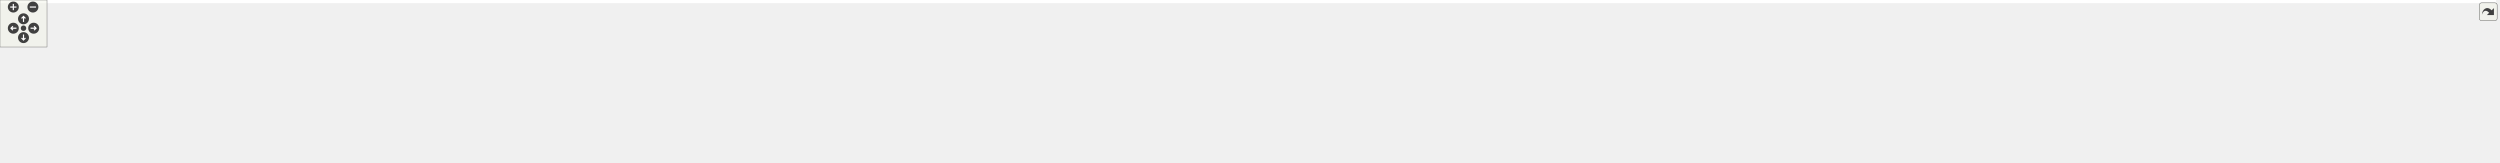
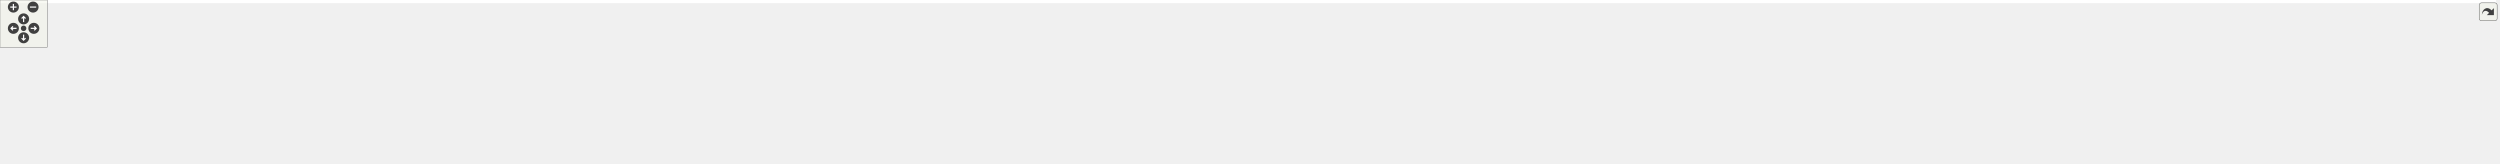
<svg xmlns="http://www.w3.org/2000/svg" xmlns:xlink="http://www.w3.org/1999/xlink" id="main" version="1.1" xml:space="preserve">
  <style type="text/css">
.edge:hover path { stroke: red; }
.edge:hover polygon { stroke: red; fill: red; }
</style>
  <defs>
    <circle id="rim" cx="0" cy="0" r="7" />
    <circle id="rim2" cx="0" cy="0" r="3.5" />
    <g id="zoomPlus">
      <use xlink:href="#rim" fill="#404040">
        <set attributeName="fill" to="#808080" begin="zoomplus.mouseover" end="zoomplus.mouseout" />
      </use>
      <path d="M-4,0h8M0,-4v8" fill="none" stroke="white" stroke-width="1.5" pointer-events="none" />
    </g>
    <g id="zoomMin">
      <use xlink:href="#rim" fill="#404040">
        <set attributeName="fill" to="#808080" begin="zoomminus.mouseover" end="zoomminus.mouseout" />
      </use>
      <path d="M-4,0h8" fill="none" stroke="white" stroke-width="1.5" pointer-events="none" />
    </g>
    <g id="dirArrow">
      <path fill="none" stroke="white" stroke-width="1.5" d="M0,-3.0v7 M-2.5,-0.5L0,-3.0L2.5,-0.5" />
    </g>
    <g id="resetDef">
      <use xlink:href="#rim2" fill="#404040">
        <set attributeName="fill" to="#808080" begin="reset.mouseover" end="reset.mouseout" />
      </use>
    </g>
  </defs>
  <svg id="graph" class="graph">
    <g id="viewport">
-       <polygon fill="white" stroke="transparent" points="-4,4 -4,-147 3185.5,-147 3185.5,4 -4,4" />
+       <polygon fill="white" stroke="transparent" points="-4,4 -4,-147 3171.5,-147 3171.5,4 -4,4" />
      <g id="node1" class="node">
        <g id="a_node1">
          <a xlink:title=" ">
            <polygon fill="#bfbfbf" stroke="black" points="1474.5,-123.5 1474.5,-142.5 1600.5,-142.5 1600.5,-123.5 1474.5,-123.5" />
            <text text-anchor="middle" x="1537.5" y="-130.5" font-family="Helvetica,sans-Serif" font-size="10.00">libs/dolphin/si/SIBios.cpp</text>
          </a>
        </g>
      </g>
      <g id="node2" class="node">
        <g id="a_node2">
          <a xlink:href="dol2asm_8h.html" target="_top" xlink:title=" ">
            <polygon fill="white" stroke="black" points="0,-62 0,-81 61,-81 61,-62 0,-62" />
            <text text-anchor="middle" x="30.5" y="-69" font-family="Helvetica,sans-Serif" font-size="10.00">dol2asm.h</text>
          </a>
        </g>
      </g>
      <g id="edge1" class="edge">
        <path fill="none" stroke="midnightblue" d="M1474.4,-132.41C1230.63,-133.62 350.44,-134.55 75.5,-87 71.31,-86.28 66.98,-85.25 62.73,-84.08" />
        <polygon fill="midnightblue" stroke="midnightblue" points="63.67,-80.71 53.08,-81.14 61.63,-87.4 63.67,-80.71" />
      </g>
      <g id="node3" class="node">
        <g id="a_node3">
          <a xlink:href="types_8h.html" target="_top" xlink:title=" ">
            <polygon fill="white" stroke="black" points="87,-0.5 87,-19.5 168,-19.5 168,-0.5 87,-0.5" />
            <text text-anchor="middle" x="127.5" y="-7.5" font-family="Helvetica,sans-Serif" font-size="10.00">dolphin/types.h</text>
          </a>
        </g>
      </g>
      <g id="edge2" class="edge">
        <path fill="none" stroke="midnightblue" d="M1474.05,-131.19C1200.23,-127.57 132.59,-111.86 108.5,-87 93.25,-71.26 104.73,-45.22 115.33,-28.08" />
        <polygon fill="midnightblue" stroke="midnightblue" points="118.34,-29.87 120.95,-19.6 112.51,-26 118.34,-29.87" />
      </g>
      <g id="node4" class="node">
        <g id="a_node4">
          <a xlink:href="SIBios_8h.html" target="_top" xlink:title=" ">
            <polygon fill="white" stroke="black" points="117.5,-62 117.5,-81 215.5,-81 215.5,-62 117.5,-62" />
            <text text-anchor="middle" x="166.5" y="-69" font-family="Helvetica,sans-Serif" font-size="10.00">dolphin/si/SIBios.h</text>
          </a>
        </g>
      </g>
      <g id="edge3" class="edge">
        <path fill="none" stroke="midnightblue" d="M1474.4,-131.6C1247.04,-129.87 470.27,-121.54 224.5,-87 218.23,-86.12 211.65,-84.83 205.27,-83.39" />
        <polygon fill="midnightblue" stroke="midnightblue" points="206.02,-79.97 195.47,-81.02 204.37,-86.77 206.02,-79.97" />
      </g>
      <g id="node5" class="node">
        <g id="a_node5">
          <a xlink:title=" ">
            <polygon fill="white" stroke="#bfbfbf" points="233.5,-56.5 233.5,-86.5 345.5,-86.5 345.5,-56.5 233.5,-56.5" />
            <text text-anchor="start" x="241.5" y="-74.5" font-family="Helvetica,sans-Serif" font-size="10.00">asm/dolphin/si/SIBios</text>
            <text text-anchor="middle" x="289.5" y="-63.5" font-family="Helvetica,sans-Serif" font-size="10.00">/SIBusy.s</text>
          </a>
        </g>
      </g>
      <g id="edge5" class="edge">
        <path fill="none" stroke="midnightblue" d="M1474.16,-131.11C1264.5,-127.92 593.37,-115.77 355.73,-86.96" />
        <polygon fill="midnightblue" stroke="midnightblue" points="356.12,-83.48 345.76,-85.71 355.25,-90.42 356.12,-83.48" />
      </g>
      <g id="node6" class="node">
        <g id="a_node6">
          <a xlink:title=" ">
            <polygon fill="white" stroke="#bfbfbf" points="363.5,-56.5 363.5,-86.5 475.5,-86.5 475.5,-56.5 363.5,-56.5" />
            <text text-anchor="start" x="371.5" y="-74.5" font-family="Helvetica,sans-Serif" font-size="10.00">asm/dolphin/si/SIBios</text>
            <text text-anchor="middle" x="419.5" y="-63.5" font-family="Helvetica,sans-Serif" font-size="10.00">/SIIsChanBusy.s</text>
          </a>
        </g>
      </g>
      <g id="edge6" class="edge">
        <path fill="none" stroke="midnightblue" d="M1474.36,-130.77C1280.83,-126.76 696.82,-112.92 485.82,-86.97" />
        <polygon fill="midnightblue" stroke="midnightblue" points="486.12,-83.48 475.76,-85.69 485.24,-90.43 486.12,-83.48" />
      </g>
      <g id="node7" class="node">
        <g id="a_node7">
          <a xlink:title=" ">
            <polygon fill="white" stroke="#bfbfbf" points="493.5,-56.5 493.5,-86.5 605.5,-86.5 605.5,-56.5 493.5,-56.5" />
            <text text-anchor="start" x="501.5" y="-74.5" font-family="Helvetica,sans-Serif" font-size="10.00">asm/dolphin/si/SIBios</text>
            <text text-anchor="middle" x="549.5" y="-63.5" font-family="Helvetica,sans-Serif" font-size="10.00">/CompleteTransfer.s</text>
          </a>
        </g>
      </g>
      <g id="edge7" class="edge">
        <path fill="none" stroke="midnightblue" d="M1474.49,-132.62C1326.21,-133.29 943.62,-130.39 615.93,-87.03" />
        <polygon fill="midnightblue" stroke="midnightblue" points="616.14,-83.53 605.76,-85.67 615.21,-90.46 616.14,-83.53" />
      </g>
      <g id="node8" class="node">
        <g id="a_node8">
          <a xlink:title=" ">
            <polygon fill="white" stroke="#bfbfbf" points="623.5,-56.5 623.5,-86.5 735.5,-86.5 735.5,-56.5 623.5,-56.5" />
            <text text-anchor="start" x="631.5" y="-74.5" font-family="Helvetica,sans-Serif" font-size="10.00">asm/dolphin/si/SIBios</text>
            <text text-anchor="middle" x="679.5" y="-63.5" font-family="Helvetica,sans-Serif" font-size="10.00">/SIInterruptHandler.s</text>
          </a>
        </g>
      </g>
      <g id="edge8" class="edge">
        <path fill="none" stroke="midnightblue" d="M1474.29,-131.82C1339.63,-130.69 1014.8,-123.99 745.5,-87 745.4,-86.99 745.3,-86.97 745.19,-86.96" />
        <polygon fill="midnightblue" stroke="midnightblue" points="745.98,-83.54 735.56,-85.45 744.9,-90.45 745.98,-83.54" />
      </g>
      <g id="node9" class="node">
        <g id="a_node9">
          <a xlink:title=" ">
            <polygon fill="white" stroke="#bfbfbf" points="754,-56.5 754,-86.5 885,-86.5 885,-56.5 754,-56.5" />
            <text text-anchor="start" x="762" y="-74.5" font-family="Helvetica,sans-Serif" font-size="10.00">asm/dolphin/si/SIBios</text>
            <text text-anchor="middle" x="819.5" y="-63.5" font-family="Helvetica,sans-Serif" font-size="10.00">/SIEnablePollingInterrupt.s</text>
          </a>
        </g>
      </g>
      <g id="edge9" class="edge">
        <path fill="none" stroke="midnightblue" d="M1474.27,-130.11C1360.47,-126.17 1113.49,-115.07 895.32,-86.99" />
        <polygon fill="midnightblue" stroke="midnightblue" points="895.64,-83.5 885.28,-85.68 894.74,-90.45 895.64,-83.5" />
      </g>
      <g id="node10" class="node">
        <g id="a_node10">
          <a xlink:title=" ">
            <polygon fill="white" stroke="#bfbfbf" points="903.5,-56.5 903.5,-86.5 1039.5,-86.5 1039.5,-56.5 903.5,-56.5" />
            <text text-anchor="start" x="911.5" y="-74.5" font-family="Helvetica,sans-Serif" font-size="10.00">asm/dolphin/si/SIBios</text>
            <text text-anchor="middle" x="971.5" y="-63.5" font-family="Helvetica,sans-Serif" font-size="10.00">/SIRegisterPollingHandler.s</text>
          </a>
        </g>
      </g>
      <g id="edge10" class="edge">
        <path fill="none" stroke="midnightblue" d="M1474.12,-128.02C1380.83,-121.74 1201.19,-108.05 1049.5,-87 1049.4,-86.99 1049.3,-86.97 1049.19,-86.96" />
        <polygon fill="midnightblue" stroke="midnightblue" points="1049.91,-83.53 1039.5,-85.52 1048.88,-90.45 1049.91,-83.53" />
      </g>
      <g id="node11" class="node">
        <g id="a_node11">
          <a xlink:title=" ">
            <polygon fill="white" stroke="#bfbfbf" points="1058,-56.5 1058,-86.5 1203,-86.5 1203,-56.5 1058,-56.5" />
            <text text-anchor="start" x="1066" y="-74.5" font-family="Helvetica,sans-Serif" font-size="10.00">asm/dolphin/si/SIBios</text>
            <text text-anchor="middle" x="1130.5" y="-63.5" font-family="Helvetica,sans-Serif" font-size="10.00">/SIUnregisterPollingHandler.s</text>
          </a>
        </g>
      </g>
      <g id="edge11" class="edge">
        <path fill="none" stroke="midnightblue" d="M1474.49,-123.99C1411.11,-115.76 1310.34,-102.25 1213.33,-87.1" />
        <polygon fill="midnightblue" stroke="midnightblue" points="1213.78,-83.62 1203.35,-85.53 1212.69,-90.54 1213.78,-83.62" />
      </g>
      <g id="node12" class="node">
        <g id="a_node12">
          <a xlink:title=" ">
            <polygon fill="white" stroke="#bfbfbf" points="1221.5,-56.5 1221.5,-86.5 1333.5,-86.5 1333.5,-56.5 1221.5,-56.5" />
            <text text-anchor="start" x="1229.5" y="-74.5" font-family="Helvetica,sans-Serif" font-size="10.00">asm/dolphin/si/SIBios</text>
            <text text-anchor="middle" x="1277.5" y="-63.5" font-family="Helvetica,sans-Serif" font-size="10.00">/SIInit.s</text>
          </a>
        </g>
      </g>
      <g id="edge12" class="edge">
        <path fill="none" stroke="midnightblue" d="M1500.25,-123.48C1459.53,-114.16 1393.47,-99.04 1343.84,-87.68" />
        <polygon fill="midnightblue" stroke="midnightblue" points="1344.36,-84.21 1333.83,-85.39 1342.8,-91.03 1344.36,-84.21" />
      </g>
      <g id="node13" class="node">
        <g id="a_node13">
          <a xlink:title=" ">
            <polygon fill="white" stroke="#bfbfbf" points="1351.5,-56.5 1351.5,-86.5 1463.5,-86.5 1463.5,-56.5 1351.5,-56.5" />
            <text text-anchor="start" x="1359.5" y="-74.5" font-family="Helvetica,sans-Serif" font-size="10.00">asm/dolphin/si/SIBios</text>
            <text text-anchor="middle" x="1407.5" y="-63.5" font-family="Helvetica,sans-Serif" font-size="10.00">/__SITransfer.s</text>
          </a>
        </g>
      </g>
      <g id="edge13" class="edge">
        <path fill="none" stroke="midnightblue" d="M1518.87,-123.48C1500.28,-114.96 1471.12,-101.62 1447.3,-90.72" />
        <polygon fill="midnightblue" stroke="midnightblue" points="1448.69,-87.5 1438.14,-86.52 1445.77,-93.87 1448.69,-87.5" />
      </g>
      <g id="node14" class="node">
        <g id="a_node14">
          <a xlink:title=" ">
            <polygon fill="white" stroke="#bfbfbf" points="1481.5,-56.5 1481.5,-86.5 1593.5,-86.5 1593.5,-56.5 1481.5,-56.5" />
            <text text-anchor="start" x="1489.5" y="-74.5" font-family="Helvetica,sans-Serif" font-size="10.00">asm/dolphin/si/SIBios</text>
            <text text-anchor="middle" x="1537.5" y="-63.5" font-family="Helvetica,sans-Serif" font-size="10.00">/SIGetStatus.s</text>
          </a>
        </g>
      </g>
      <g id="edge14" class="edge">
        <path fill="none" stroke="midnightblue" d="M1537.5,-123.48C1537.5,-116.47 1537.5,-106.19 1537.5,-96.7" />
        <polygon fill="midnightblue" stroke="midnightblue" points="1541,-96.52 1537.5,-86.52 1534,-96.52 1541,-96.52" />
      </g>
      <g id="node15" class="node">
        <g id="a_node15">
          <a xlink:title=" ">
            <polygon fill="white" stroke="#bfbfbf" points="1611.5,-56.5 1611.5,-86.5 1723.5,-86.5 1723.5,-56.5 1611.5,-56.5" />
            <text text-anchor="start" x="1619.5" y="-74.5" font-family="Helvetica,sans-Serif" font-size="10.00">asm/dolphin/si/SIBios</text>
            <text text-anchor="middle" x="1667.5" y="-63.5" font-family="Helvetica,sans-Serif" font-size="10.00">/SISetCommand.s</text>
          </a>
        </g>
      </g>
      <g id="edge15" class="edge">
        <path fill="none" stroke="midnightblue" d="M1556.13,-123.48C1574.72,-114.96 1603.88,-101.62 1627.7,-90.72" />
        <polygon fill="midnightblue" stroke="midnightblue" points="1629.23,-93.87 1636.86,-86.52 1626.31,-87.5 1629.23,-93.87" />
      </g>
      <g id="node16" class="node">
        <g id="a_node16">
          <a xlink:title=" ">
            <polygon fill="white" stroke="#bfbfbf" points="1741.5,-56.5 1741.5,-86.5 1863.5,-86.5 1863.5,-56.5 1741.5,-56.5" />
            <text text-anchor="start" x="1749.5" y="-74.5" font-family="Helvetica,sans-Serif" font-size="10.00">asm/dolphin/si/SIBios</text>
            <text text-anchor="middle" x="1802.5" y="-63.5" font-family="Helvetica,sans-Serif" font-size="10.00">/SITransferCommands.s</text>
          </a>
        </g>
      </g>
      <g id="edge16" class="edge">
        <path fill="none" stroke="midnightblue" d="M1575.47,-123.48C1616.05,-114.36 1681.33,-99.71 1731.5,-88.44" />
        <polygon fill="midnightblue" stroke="midnightblue" points="1732.33,-91.84 1741.32,-86.24 1730.79,-85.01 1732.33,-91.84" />
      </g>
      <g id="node17" class="node">
        <g id="a_node17">
          <a xlink:title=" ">
            <polygon fill="white" stroke="#bfbfbf" points="1881.5,-56.5 1881.5,-86.5 1993.5,-86.5 1993.5,-56.5 1881.5,-56.5" />
            <text text-anchor="start" x="1889.5" y="-74.5" font-family="Helvetica,sans-Serif" font-size="10.00">asm/dolphin/si/SIBios</text>
            <text text-anchor="middle" x="1937.5" y="-63.5" font-family="Helvetica,sans-Serif" font-size="10.00">/SISetXY.s</text>
          </a>
        </g>
      </g>
      <g id="edge17" class="edge">
        <path fill="none" stroke="midnightblue" d="M1600.73,-125.15C1666.09,-117.69 1771.28,-104.67 1871.22,-87.14" />
        <polygon fill="midnightblue" stroke="midnightblue" points="1871.95,-90.56 1881.19,-85.37 1870.73,-83.67 1871.95,-90.56" />
      </g>
      <g id="node18" class="node">
        <g id="a_node18">
          <a xlink:title=" ">
            <polygon fill="white" stroke="#bfbfbf" points="2011.5,-56.5 2011.5,-86.5 2123.5,-86.5 2123.5,-56.5 2011.5,-56.5" />
            <text text-anchor="start" x="2019.5" y="-74.5" font-family="Helvetica,sans-Serif" font-size="10.00">asm/dolphin/si/SIBios</text>
            <text text-anchor="middle" x="2067.5" y="-63.5" font-family="Helvetica,sans-Serif" font-size="10.00">/SIEnablePolling.s</text>
          </a>
        </g>
      </g>
      <g id="edge18" class="edge">
        <path fill="none" stroke="midnightblue" d="M1600.61,-128.36C1688.32,-122.76 1852.16,-110.32 2000.98,-87.12" />
        <polygon fill="midnightblue" stroke="midnightblue" points="2001.88,-90.52 2011.21,-85.5 2000.79,-83.6 2001.88,-90.52" />
      </g>
      <g id="node19" class="node">
        <g id="a_node19">
          <a xlink:title=" ">
            <polygon fill="white" stroke="#bfbfbf" points="2141.5,-56.5 2141.5,-86.5 2253.5,-86.5 2253.5,-56.5 2141.5,-56.5" />
            <text text-anchor="start" x="2149.5" y="-74.5" font-family="Helvetica,sans-Serif" font-size="10.00">asm/dolphin/si/SIBios</text>
            <text text-anchor="middle" x="2197.5" y="-63.5" font-family="Helvetica,sans-Serif" font-size="10.00">/SIDisablePolling.s</text>
          </a>
        </g>
      </g>
      <g id="edge19" class="edge">
        <path fill="none" stroke="midnightblue" d="M1600.8,-130.2C1708.07,-126.51 1932.5,-115.94 2131.18,-87.05" />
        <polygon fill="midnightblue" stroke="midnightblue" points="2131.84,-90.49 2141.22,-85.57 2130.82,-83.57 2131.84,-90.49" />
      </g>
      <g id="node20" class="node">
        <g id="a_node20">
          <a xlink:title=" ">
            <polygon fill="white" stroke="#bfbfbf" points="2271.5,-56.5 2271.5,-86.5 2387.5,-86.5 2387.5,-56.5 2271.5,-56.5" />
            <text text-anchor="start" x="2279.5" y="-74.5" font-family="Helvetica,sans-Serif" font-size="10.00">asm/dolphin/si/SIBios</text>
            <text text-anchor="middle" x="2329.5" y="-63.5" font-family="Helvetica,sans-Serif" font-size="10.00">/SIGetResponseRaw.s</text>
          </a>
        </g>
      </g>
      <g id="edge20" class="edge">
        <path fill="none" stroke="midnightblue" d="M1600.85,-131.28C1725.59,-129.16 2011.86,-120.86 2261.51,-86.99" />
        <polygon fill="midnightblue" stroke="midnightblue" points="2262.06,-90.44 2271.49,-85.62 2261.11,-83.51 2262.06,-90.44" />
      </g>
      <g id="node21" class="node">
        <g id="a_node21">
          <a xlink:title=" ">
            <polygon fill="white" stroke="#bfbfbf" points="2405.5,-56.5 2405.5,-86.5 2517.5,-86.5 2517.5,-56.5 2405.5,-56.5" />
            <text text-anchor="start" x="2413.5" y="-74.5" font-family="Helvetica,sans-Serif" font-size="10.00">asm/dolphin/si/SIBios</text>
            <text text-anchor="middle" x="2461.5" y="-63.5" font-family="Helvetica,sans-Serif" font-size="10.00">/SIGetResponse.s</text>
          </a>
        </g>
      </g>
      <g id="edge21" class="edge">
        <path fill="none" stroke="midnightblue" d="M1600.62,-132.29C1741.59,-132.17 2092.76,-127.55 2394.96,-87.05" />
        <polygon fill="midnightblue" stroke="midnightblue" points="2395.8,-90.47 2405.23,-85.66 2394.85,-83.53 2395.8,-90.47" />
      </g>
      <g id="node22" class="node">
        <g id="a_node22">
          <a xlink:title=" ">
-             <polygon fill="white" stroke="#bfbfbf" points="2535.5,-56.5 2535.5,-86.5 2661.5,-86.5 2661.5,-56.5 2535.5,-56.5" />
+             <polygon fill="white" stroke="#bfbfbf" points="2535.5,-56.5 2535.5,-86.5 2647.5,-86.5 2647.5,-56.5 2535.5,-56.5" />
            <text text-anchor="start" x="2543.5" y="-74.5" font-family="Helvetica,sans-Serif" font-size="10.00">asm/dolphin/si/SIBios</text>
-             <text text-anchor="middle" x="2598.5" y="-63.5" font-family="Helvetica,sans-Serif" font-size="10.00">/SIBios__AlarmHandler.s</text>
+             <text text-anchor="middle" x="2591.5" y="-63.5" font-family="Helvetica,sans-Serif" font-size="10.00">/AlarmHandler.s</text>
          </a>
        </g>
      </g>
      <g id="edge22" class="edge">
-         <path fill="none" stroke="midnightblue" d="M1600.55,-132.47C1756.15,-132.92 2170.9,-129.74 2525.43,-86.99" />
-         <polygon fill="midnightblue" stroke="midnightblue" points="2525.87,-90.47 2535.37,-85.78 2525.02,-83.52 2525.87,-90.47" />
+         <path fill="none" stroke="midnightblue" d="M1600.76,-130.56C1786.25,-126.12 2327.51,-111.51 2525.24,-86.97" />
+         <polygon fill="midnightblue" stroke="midnightblue" points="2525.77,-90.43 2535.24,-85.68 2524.87,-83.49 2525.77,-90.43" />
      </g>
      <g id="node23" class="node">
        <g id="a_node23">
          <a xlink:title=" ">
-             <polygon fill="white" stroke="#bfbfbf" points="2679.5,-56.5 2679.5,-86.5 2791.5,-86.5 2791.5,-56.5 2679.5,-56.5" />
-             <text text-anchor="start" x="2687.5" y="-74.5" font-family="Helvetica,sans-Serif" font-size="10.00">asm/dolphin/si/SIBios</text>
-             <text text-anchor="middle" x="2735.5" y="-63.5" font-family="Helvetica,sans-Serif" font-size="10.00">/SITransfer.s</text>
+             <polygon fill="white" stroke="#bfbfbf" points="2665.5,-56.5 2665.5,-86.5 2777.5,-86.5 2777.5,-56.5 2665.5,-56.5" />
+             <text text-anchor="start" x="2673.5" y="-74.5" font-family="Helvetica,sans-Serif" font-size="10.00">asm/dolphin/si/SIBios</text>
+             <text text-anchor="middle" x="2721.5" y="-63.5" font-family="Helvetica,sans-Serif" font-size="10.00">/SITransfer.s</text>
          </a>
        </g>
      </g>
      <g id="edge23" class="edge">
-         <path fill="none" stroke="midnightblue" d="M1600.66,-130.99C1804.06,-127.49 2441.45,-114.68 2669.04,-86.99" />
-         <polygon fill="midnightblue" stroke="midnightblue" points="2669.76,-90.42 2679.24,-85.7 2668.88,-83.48 2669.76,-90.42" />
+         <path fill="none" stroke="midnightblue" d="M1600.6,-130.95C1802.26,-127.37 2430.56,-114.37 2655.17,-86.97" />
+         <polygon fill="midnightblue" stroke="midnightblue" points="2655.76,-90.43 2665.24,-85.7 2654.88,-83.48 2655.76,-90.43" />
      </g>
      <g id="node24" class="node">
        <g id="a_node24">
          <a xlink:title=" ">
-             <polygon fill="white" stroke="#bfbfbf" points="2809.5,-56.5 2809.5,-86.5 2921.5,-86.5 2921.5,-56.5 2809.5,-56.5" />
-             <text text-anchor="start" x="2817.5" y="-74.5" font-family="Helvetica,sans-Serif" font-size="10.00">asm/dolphin/si/SIBios</text>
-             <text text-anchor="middle" x="2865.5" y="-63.5" font-family="Helvetica,sans-Serif" font-size="10.00">/GetTypeCallback.s</text>
+             <polygon fill="white" stroke="#bfbfbf" points="2795.5,-56.5 2795.5,-86.5 2907.5,-86.5 2907.5,-56.5 2795.5,-56.5" />
+             <text text-anchor="start" x="2803.5" y="-74.5" font-family="Helvetica,sans-Serif" font-size="10.00">asm/dolphin/si/SIBios</text>
+             <text text-anchor="middle" x="2851.5" y="-63.5" font-family="Helvetica,sans-Serif" font-size="10.00">/GetTypeCallback.s</text>
          </a>
        </g>
      </g>
      <g id="edge24" class="edge">
-         <path fill="none" stroke="midnightblue" d="M1600.83,-131.28C1819.85,-128.57 2545.18,-117.54 2799.31,-86.95" />
-         <polygon fill="midnightblue" stroke="midnightblue" points="2799.75,-90.42 2809.24,-85.71 2798.89,-83.48 2799.75,-90.42" />
+         <path fill="none" stroke="midnightblue" d="M1600.51,-131.26C1817.45,-128.47 2533.45,-117.25 2785.05,-86.98" />
+         <polygon fill="midnightblue" stroke="midnightblue" points="2785.75,-90.42 2795.24,-85.71 2784.89,-83.48 2785.75,-90.42" />
      </g>
      <g id="node25" class="node">
        <g id="a_node25">
          <a xlink:title=" ">
-             <polygon fill="white" stroke="#bfbfbf" points="2939.5,-56.5 2939.5,-86.5 3051.5,-86.5 3051.5,-56.5 2939.5,-56.5" />
-             <text text-anchor="start" x="2947.5" y="-74.5" font-family="Helvetica,sans-Serif" font-size="10.00">asm/dolphin/si/SIBios</text>
-             <text text-anchor="middle" x="2995.5" y="-63.5" font-family="Helvetica,sans-Serif" font-size="10.00">/SIGetType.s</text>
+             <polygon fill="white" stroke="#bfbfbf" points="2925.5,-56.5 2925.5,-86.5 3037.5,-86.5 3037.5,-56.5 2925.5,-56.5" />
+             <text text-anchor="start" x="2933.5" y="-74.5" font-family="Helvetica,sans-Serif" font-size="10.00">asm/dolphin/si/SIBios</text>
+             <text text-anchor="middle" x="2981.5" y="-63.5" font-family="Helvetica,sans-Serif" font-size="10.00">/SIGetType.s</text>
          </a>
        </g>
      </g>
      <g id="edge25" class="edge">
-         <path fill="none" stroke="midnightblue" d="M1600.72,-131.53C1834.1,-129.55 2647.75,-120.45 2929.06,-86.98" />
-         <polygon fill="midnightblue" stroke="midnightblue" points="2929.75,-90.42 2939.24,-85.73 2928.89,-83.47 2929.75,-90.42" />
+         <path fill="none" stroke="midnightblue" d="M1600.89,-131.5C1832.99,-129.45 2636.92,-120.13 2915.17,-86.97" />
+         <polygon fill="midnightblue" stroke="midnightblue" points="2915.75,-90.42 2925.24,-85.72 2914.89,-83.47 2915.75,-90.42" />
      </g>
      <g id="node26" class="node">
        <g id="a_node26">
          <a xlink:title=" ">
-             <polygon fill="white" stroke="#bfbfbf" points="3069.5,-56.5 3069.5,-86.5 3181.5,-86.5 3181.5,-56.5 3069.5,-56.5" />
-             <text text-anchor="start" x="3077.5" y="-74.5" font-family="Helvetica,sans-Serif" font-size="10.00">asm/dolphin/si/SIBios</text>
-             <text text-anchor="middle" x="3125.5" y="-63.5" font-family="Helvetica,sans-Serif" font-size="10.00">/SIGetTypeAsync.s</text>
+             <polygon fill="white" stroke="#bfbfbf" points="3055.5,-56.5 3055.5,-86.5 3167.5,-86.5 3167.5,-56.5 3055.5,-56.5" />
+             <text text-anchor="start" x="3063.5" y="-74.5" font-family="Helvetica,sans-Serif" font-size="10.00">asm/dolphin/si/SIBios</text>
+             <text text-anchor="middle" x="3111.5" y="-63.5" font-family="Helvetica,sans-Serif" font-size="10.00">/SIGetTypeAsync.s</text>
          </a>
        </g>
      </g>
      <g id="edge26" class="edge">
-         <path fill="none" stroke="midnightblue" d="M1600.54,-131.73C1847.54,-130.44 2750.52,-123.38 3058.97,-86.99" />
-         <polygon fill="midnightblue" stroke="midnightblue" points="3059.74,-90.42 3069.24,-85.74 3058.89,-83.47 3059.74,-90.42" />
+         <path fill="none" stroke="midnightblue" d="M1600.81,-131.71C1846.75,-130.35 2739.74,-123.05 3045.07,-86.97" />
+         <polygon fill="midnightblue" stroke="midnightblue" points="3045.74,-90.42 3055.24,-85.73 3044.89,-83.47 3045.74,-90.42" />
      </g>
      <g id="edge4" class="edge">
        <path fill="none" stroke="midnightblue" d="M160.91,-61.98C155.12,-53.14 145.91,-39.09 138.63,-27.98" />
        <polygon fill="midnightblue" stroke="midnightblue" points="141.49,-25.95 133.08,-19.51 135.63,-29.79 141.49,-25.95" />
      </g>
    </g>
  </svg>
  <g id="navigator" transform="translate(0 0)" fill="#404254">
    <rect fill="#f2f5e9" fill-opacity="0.5" stroke="#606060" stroke-width=".5" x="0" y="0" width="60" height="60" />
    <use id="zoomplus" xlink:href="#zoomPlus" x="17" y="9" />
    <use id="zoomminus" xlink:href="#zoomMin" x="42" y="9" />
    <use id="reset" xlink:href="#resetDef" x="30" y="36" />
    <g id="arrowUp" xlink:href="#dirArrow" transform="translate(30 24)">
      <use xlink:href="#rim" fill="#404040">
        <set attributeName="fill" to="#808080" begin="arrowUp.mouseover" end="arrowUp.mouseout" />
      </use>
      <path fill="none" stroke="white" stroke-width="1.5" d="M0,-3.0v7 M-2.5,-0.5L0,-3.0L2.5,-0.5" />
    </g>
    <g id="arrowRight" xlink:href="#dirArrow" transform="rotate(90) translate(36 -43)">
      <use xlink:href="#rim" fill="#404040">
        <set attributeName="fill" to="#808080" begin="arrowRight.mouseover" end="arrowRight.mouseout" />
      </use>
      <path fill="none" stroke="white" stroke-width="1.5" d="M0,-3.0v7 M-2.5,-0.5L0,-3.0L2.5,-0.5" />
    </g>
    <g id="arrowDown" xlink:href="#dirArrow" transform="rotate(180) translate(-30 -48)">
      <use xlink:href="#rim" fill="#404040">
        <set attributeName="fill" to="#808080" begin="arrowDown.mouseover" end="arrowDown.mouseout" />
      </use>
      <path fill="none" stroke="white" stroke-width="1.5" d="M0,-3.0v7 M-2.5,-0.5L0,-3.0L2.5,-0.5" />
    </g>
    <g id="arrowLeft" xlink:href="#dirArrow" transform="rotate(270) translate(-36 17)">
      <use xlink:href="#rim" fill="#404040">
        <set attributeName="fill" to="#808080" begin="arrowLeft.mouseover" end="arrowLeft.mouseout" />
      </use>
      <path fill="none" stroke="white" stroke-width="1.5" d="M0,-3.0v7 M-2.5,-0.5L0,-3.0L2.5,-0.5" />
    </g>
  </g>
  <svg viewBox="0 0 15 15" width="100%" height="30px" preserveAspectRatio="xMaxYMin meet">
    <g id="arrow_out" transform="scale(0.3 0.3)">
      <a xlink:href="SIBios_8cpp__incl_org.svg" target="_base">
        <rect id="button" ry="5" rx="5" y="6" x="6" height="38" width="38" fill="#f2f5e9" fill-opacity="0.5" stroke="#606060" stroke-width="1.0" />
        <path id="arrow" d="M 11.5,31.437 C 11.94,20.098 22.043,11.323 32.159,21.979 L 37.069,17.246 C 37.069,17.246 37.088,32 37.088,32 L 22.16,31.978 C 22.16,31.978 26.998,27.14 26.998,27.14 C 18.529,18.264 13.292,25.23 11.5,31.437 z" style="fill:#404040;" />
      </a>
    </g>
  </svg>
</svg>
